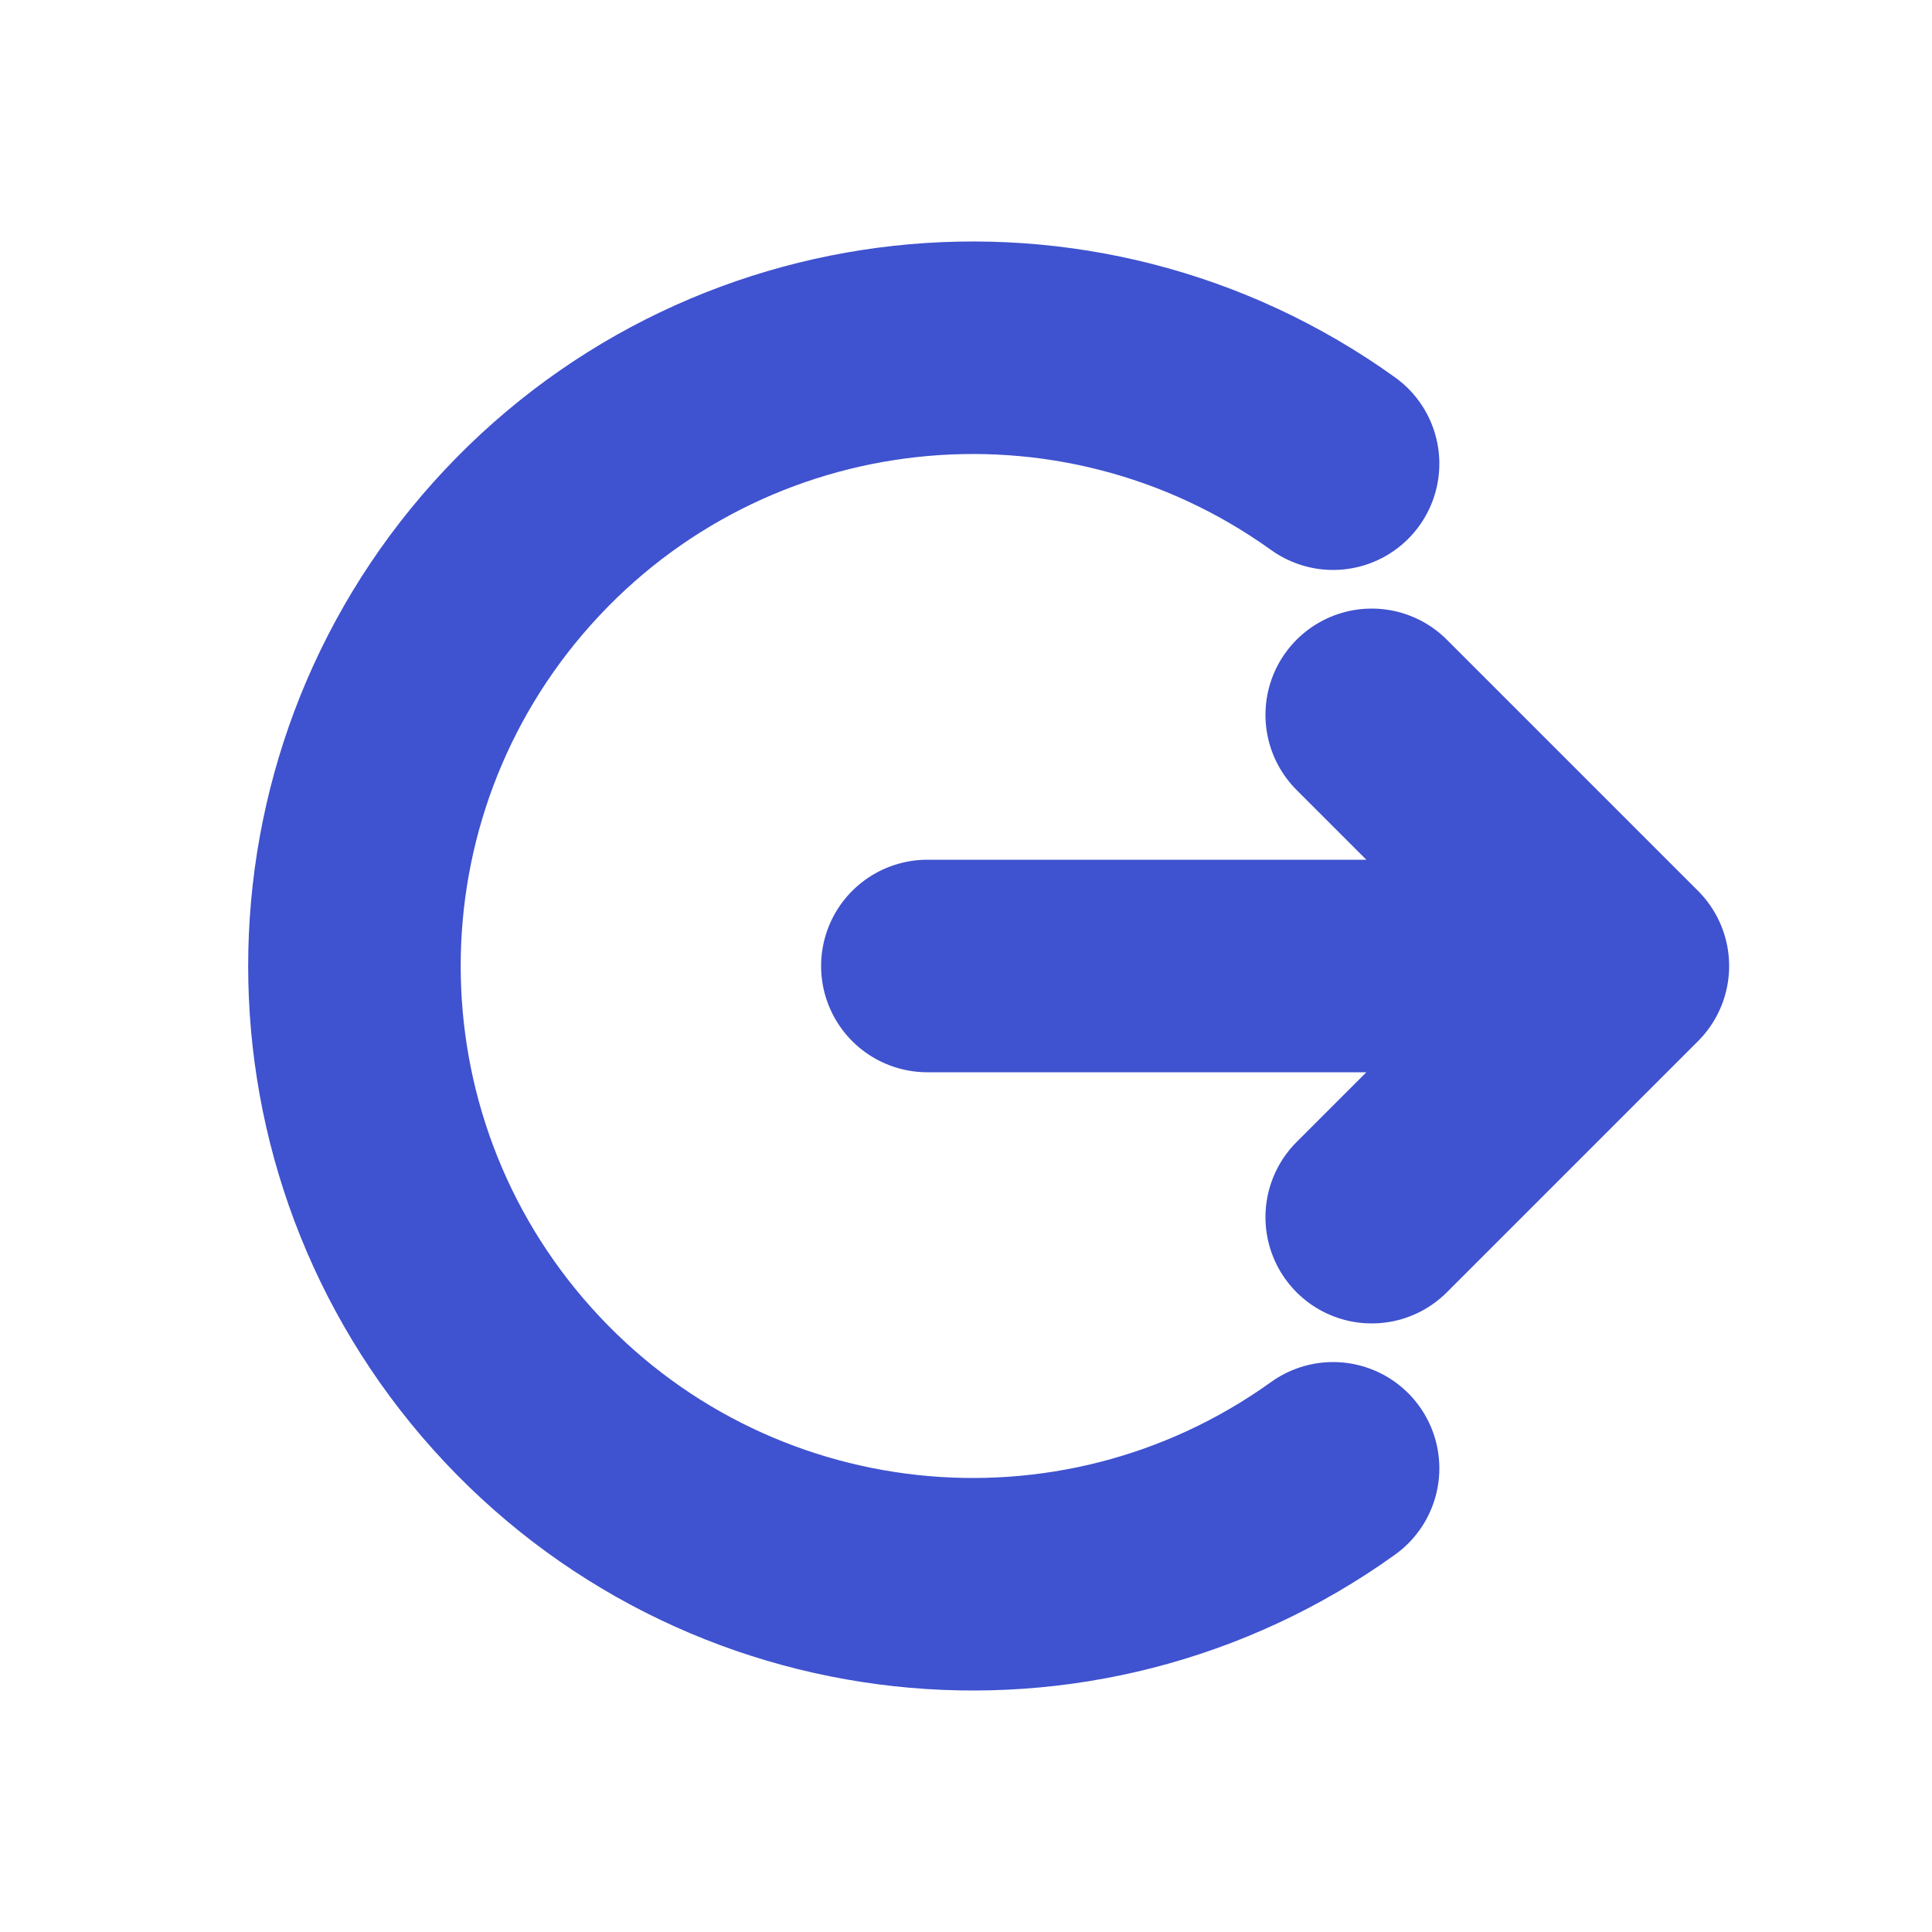
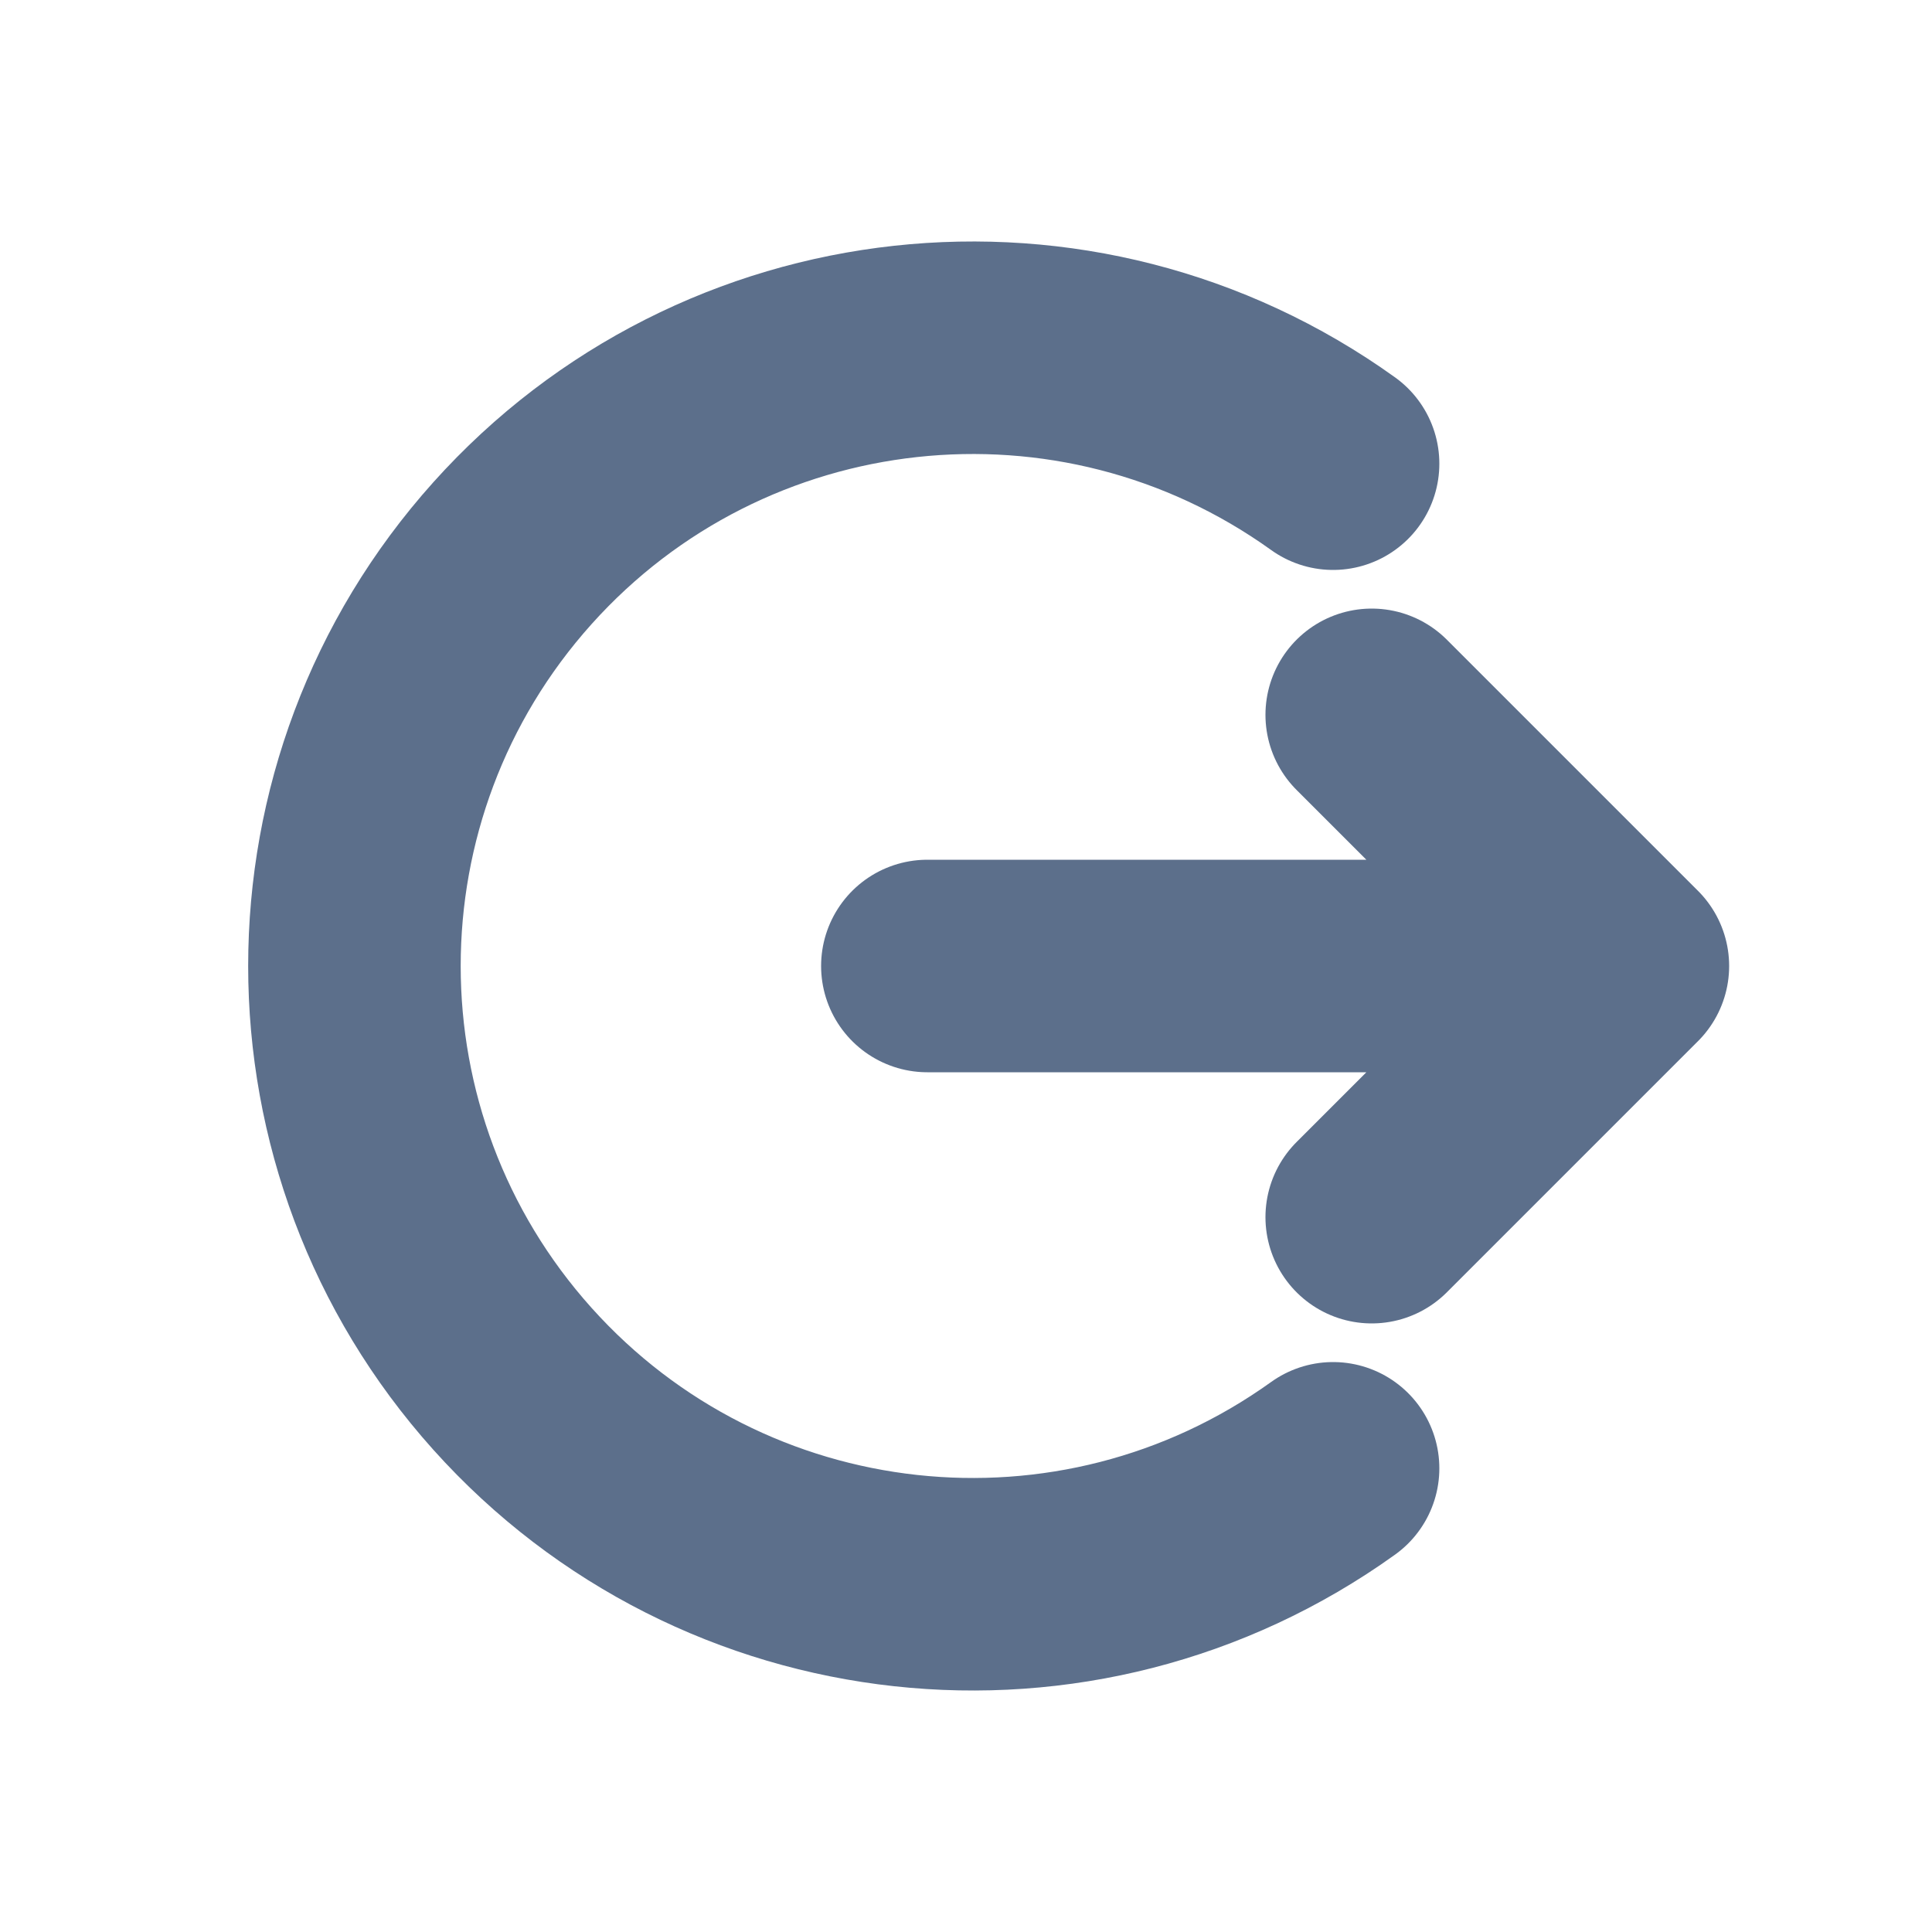
- <svg xmlns="http://www.w3.org/2000/svg" viewBox="0 0 100 100" color="#3f52cf">
+ <svg xmlns="http://www.w3.org/2000/svg" viewBox="0 0 100 100" color="#5c6f8b">
  <g fill="none" stroke="currentColor" stroke-width="11" stroke-linecap="round" stroke-linejoin="round">
    <path d="M69 24A32 32 0 1 0 69 76" />
    <path d="M48 50H84M71 37L84 50L71 63" />
  </g>
</svg>
